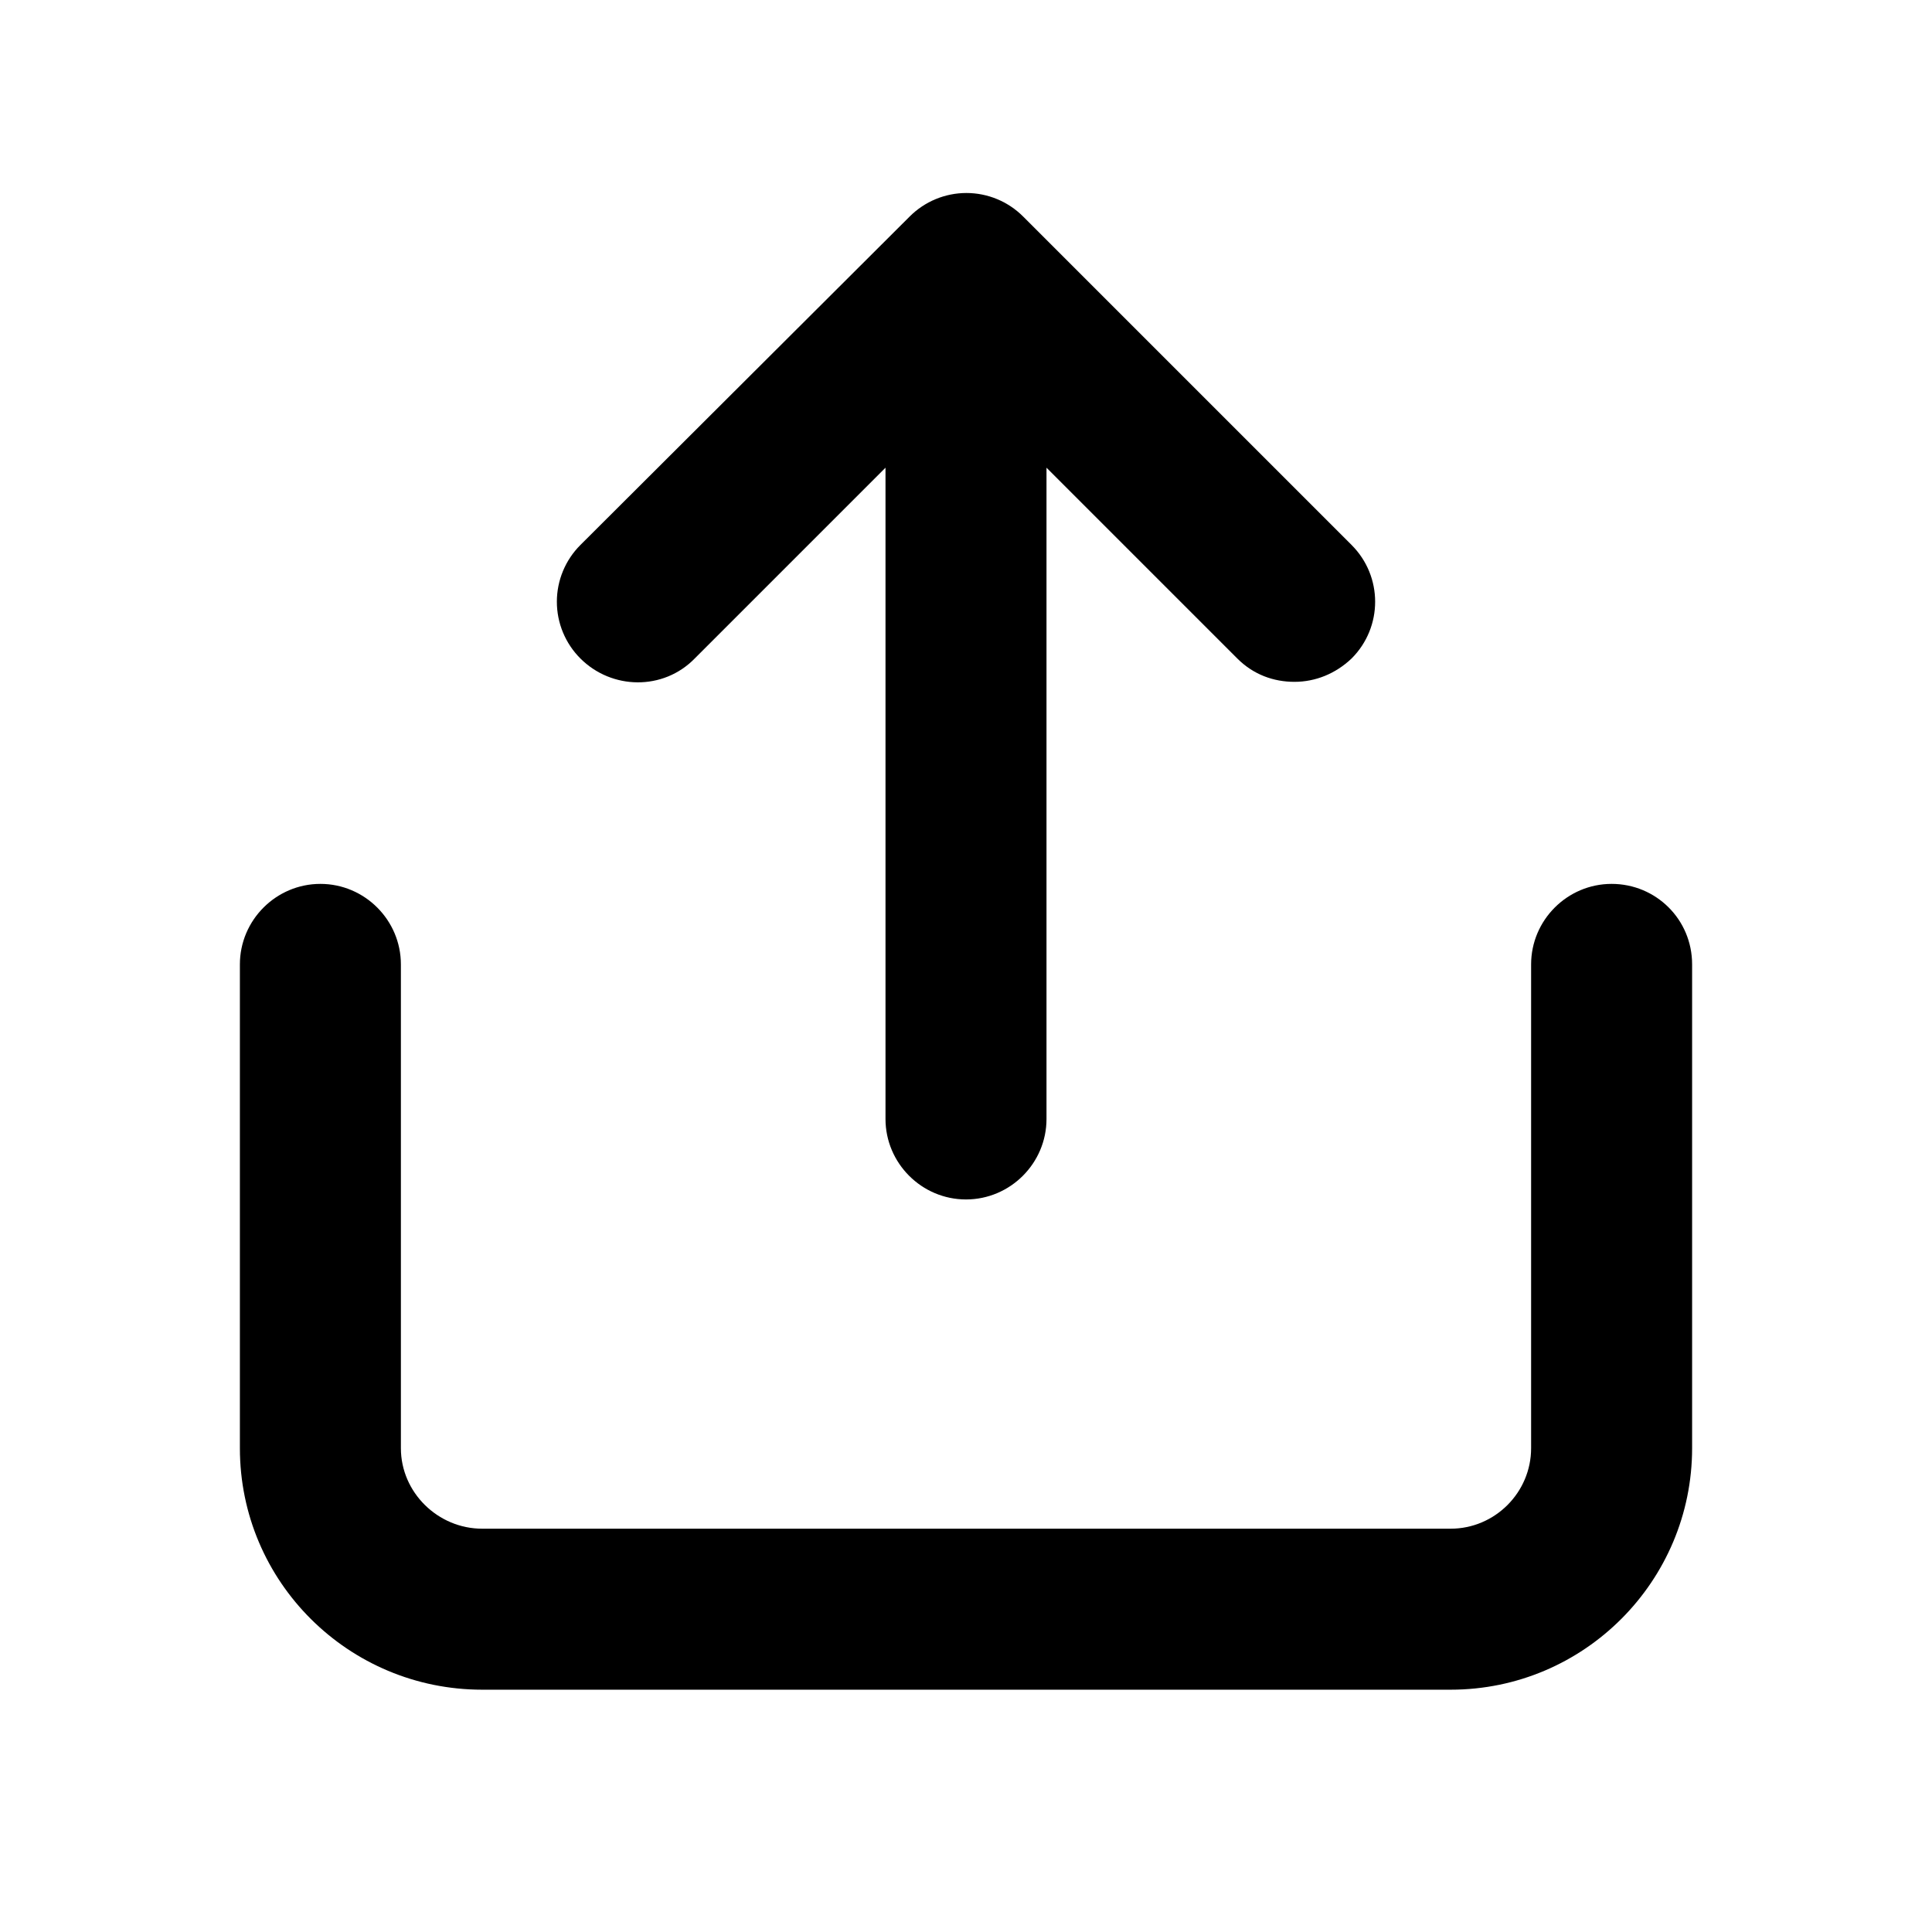
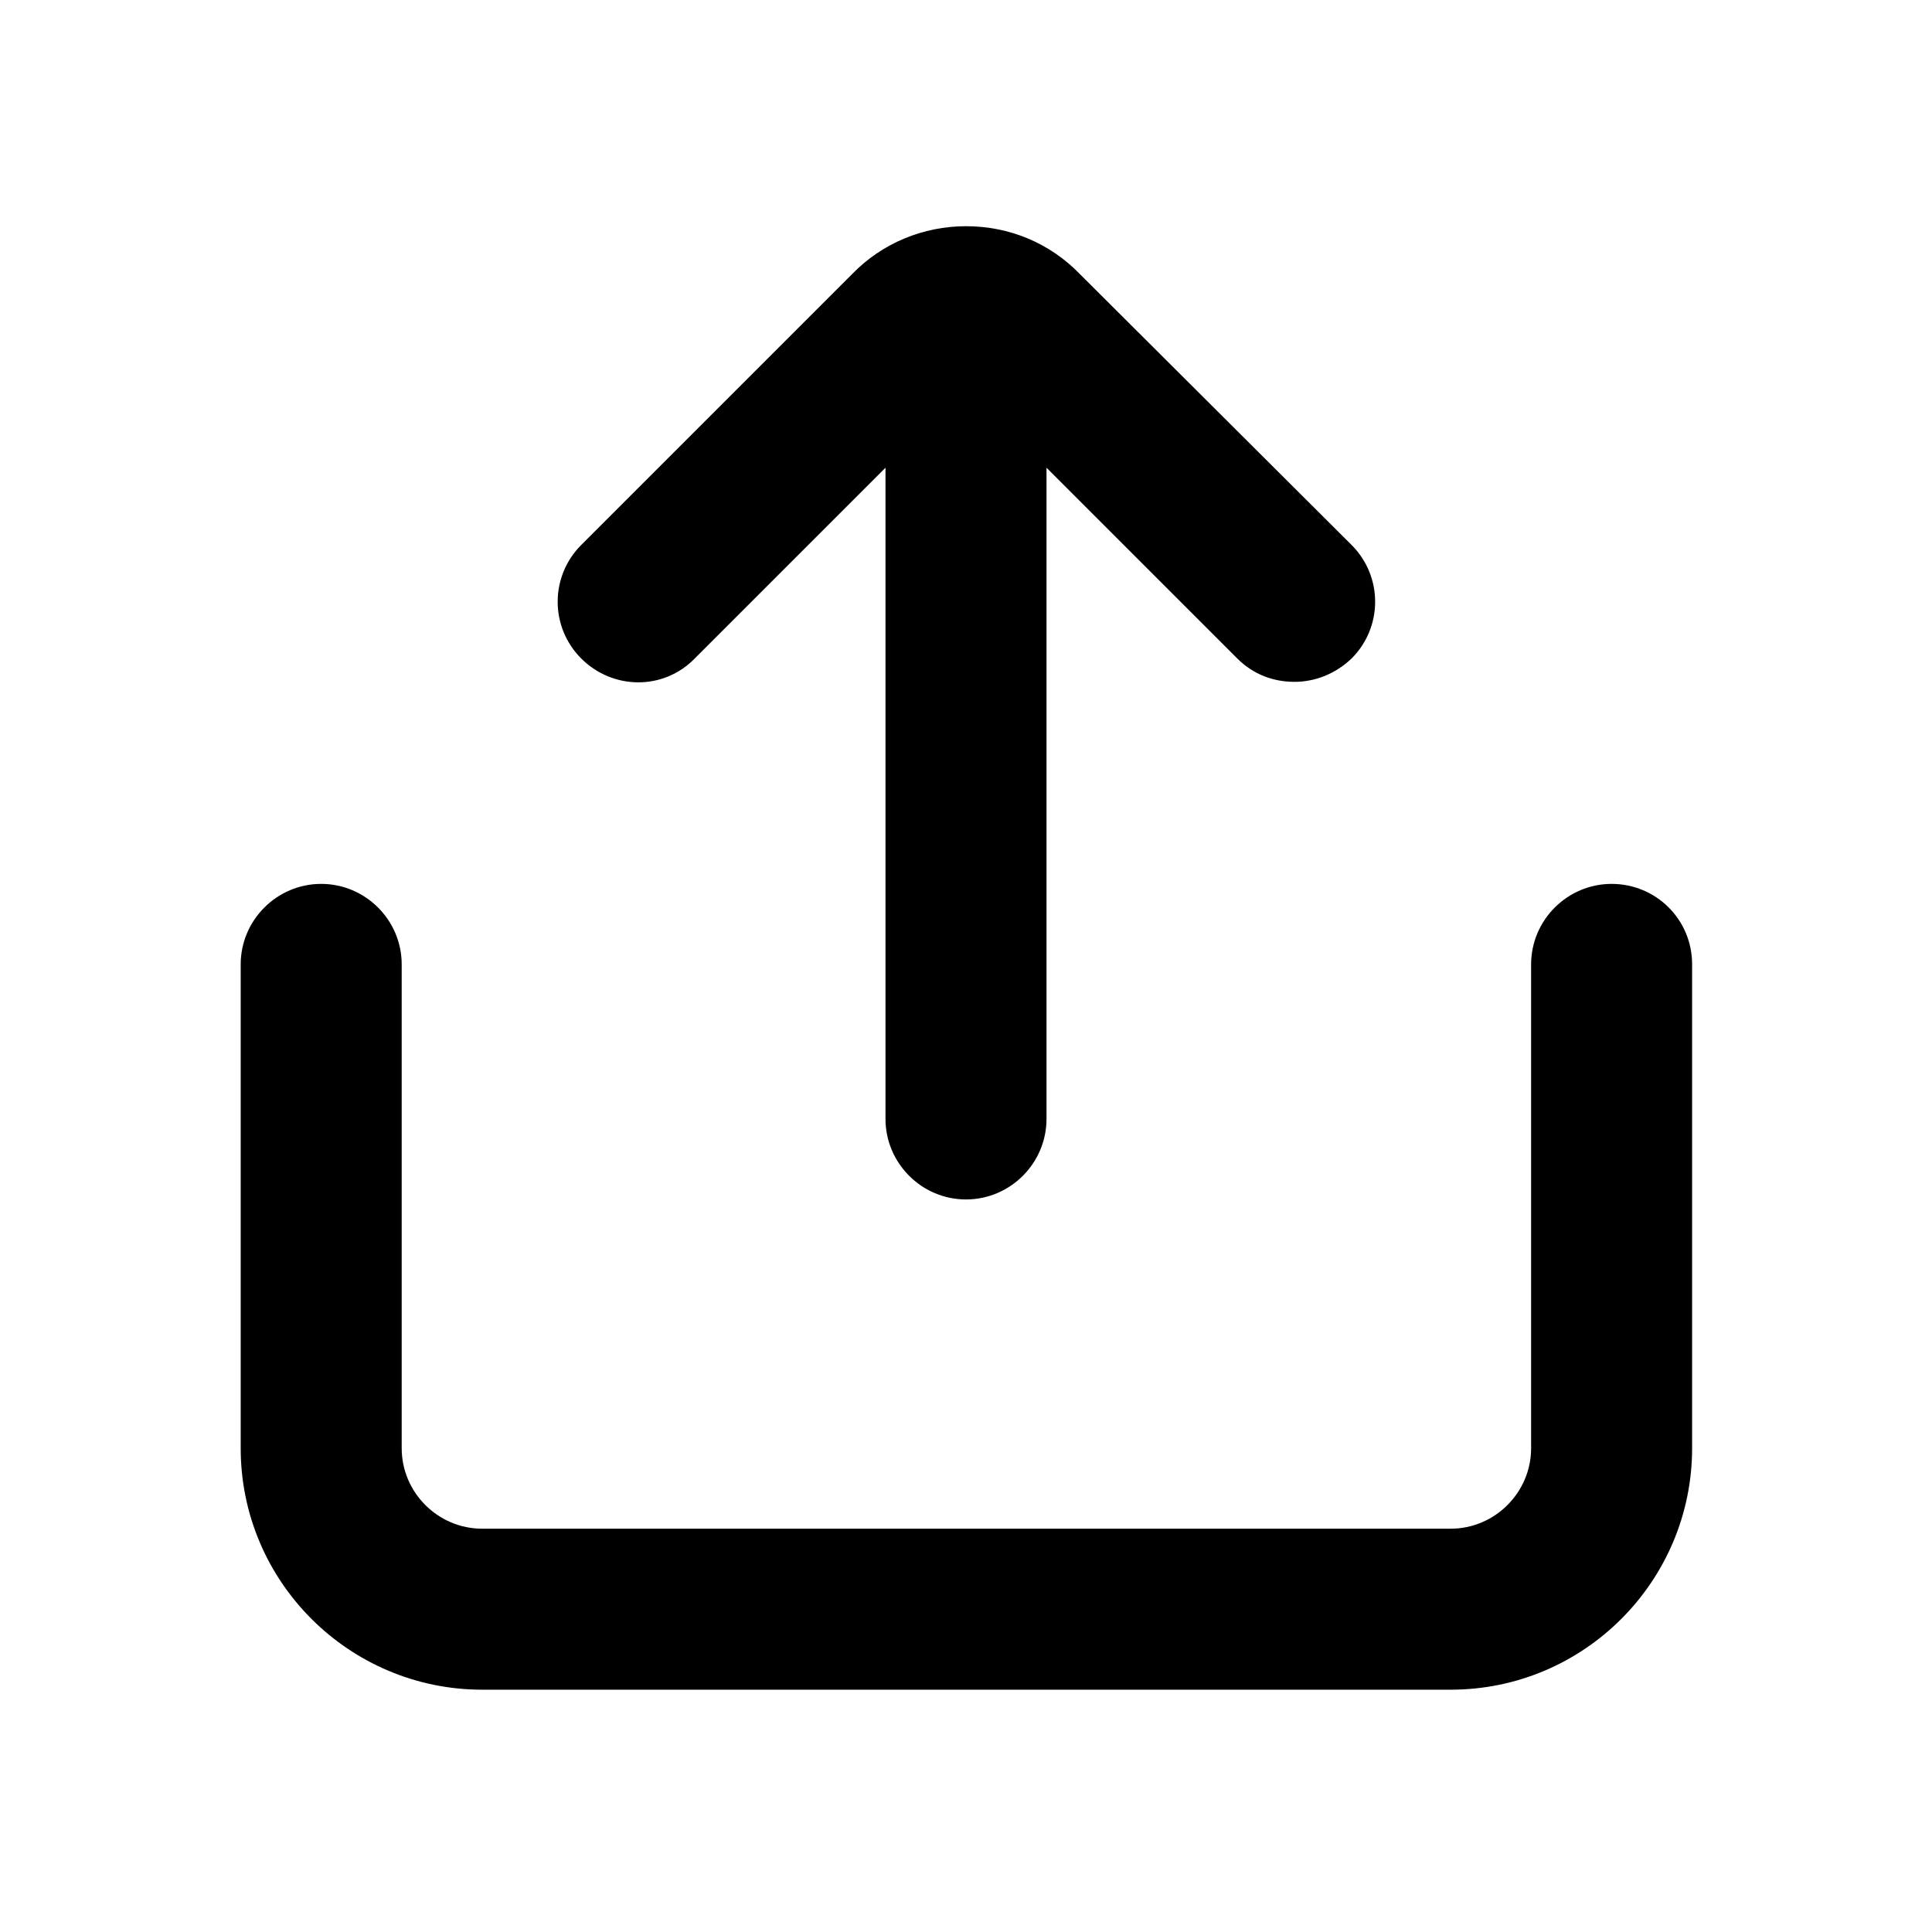
<svg xmlns="http://www.w3.org/2000/svg" width="24" height="24" viewBox="0 0 24 24" fill="currentColor">
-   <path fill-rule="evenodd" clip-rule="evenodd" d="M11 5.81L8.63 8.18c-.39.4-1.03.39-1.42 0a.996.996 0 010-1.41l4.09-4.08a.996.996 0 011.41 0l4.08 4.08c.39.39.39 1.02 0 1.41-.2.19-.45.29-.71.29-.26 0-.51-.09-.71-.29L13 5.81v8.09c0 .55-.45 1-1 1s-1-.45-1-1V5.81zm8.02 6.17c0-.55.45-1 1-1s1 .44 1 1v6.01c0 1.65-1.34 3-3 3H5.99c-1.66 0-3.01-1.34-3.01-3v-6.01c0-.55.45-1 1-1s1 .45 1 1v6.01c0 .55.46 1 1.01 1h12.03c.55 0 1-.45 1-1v-6.01z" />
+   <path fill-rule="evenodd" clip-rule="evenodd" d="M11 5.81L8.63 8.18c-.39.4-1.02.39-1.41 0a.996.996 0 010-1.41l3.37-3.37c.37-.38.88-.59 1.41-.59.54 0 1.04.21 1.41.59l3.38 3.37c.39.39.39 1.02 0 1.41-.2.19-.45.29-.71.29-.26 0-.51-.09-.71-.29L13 5.81v8.09c0 .55-.45 1-1 1s-1-.45-1-1V5.81zm8.02 6.17c0-.55.45-1 1-1s1 .44 1 1v6.01c0 1.65-1.34 3-3 3H5.99c-1.65 0-3-1.34-3-3v-6.01c0-.55.45-1 1-1s1 .45 1 1v6.01c0 .55.45 1 1 1h12.03c.55 0 1-.45 1-1v-6.01z" />
</svg>
